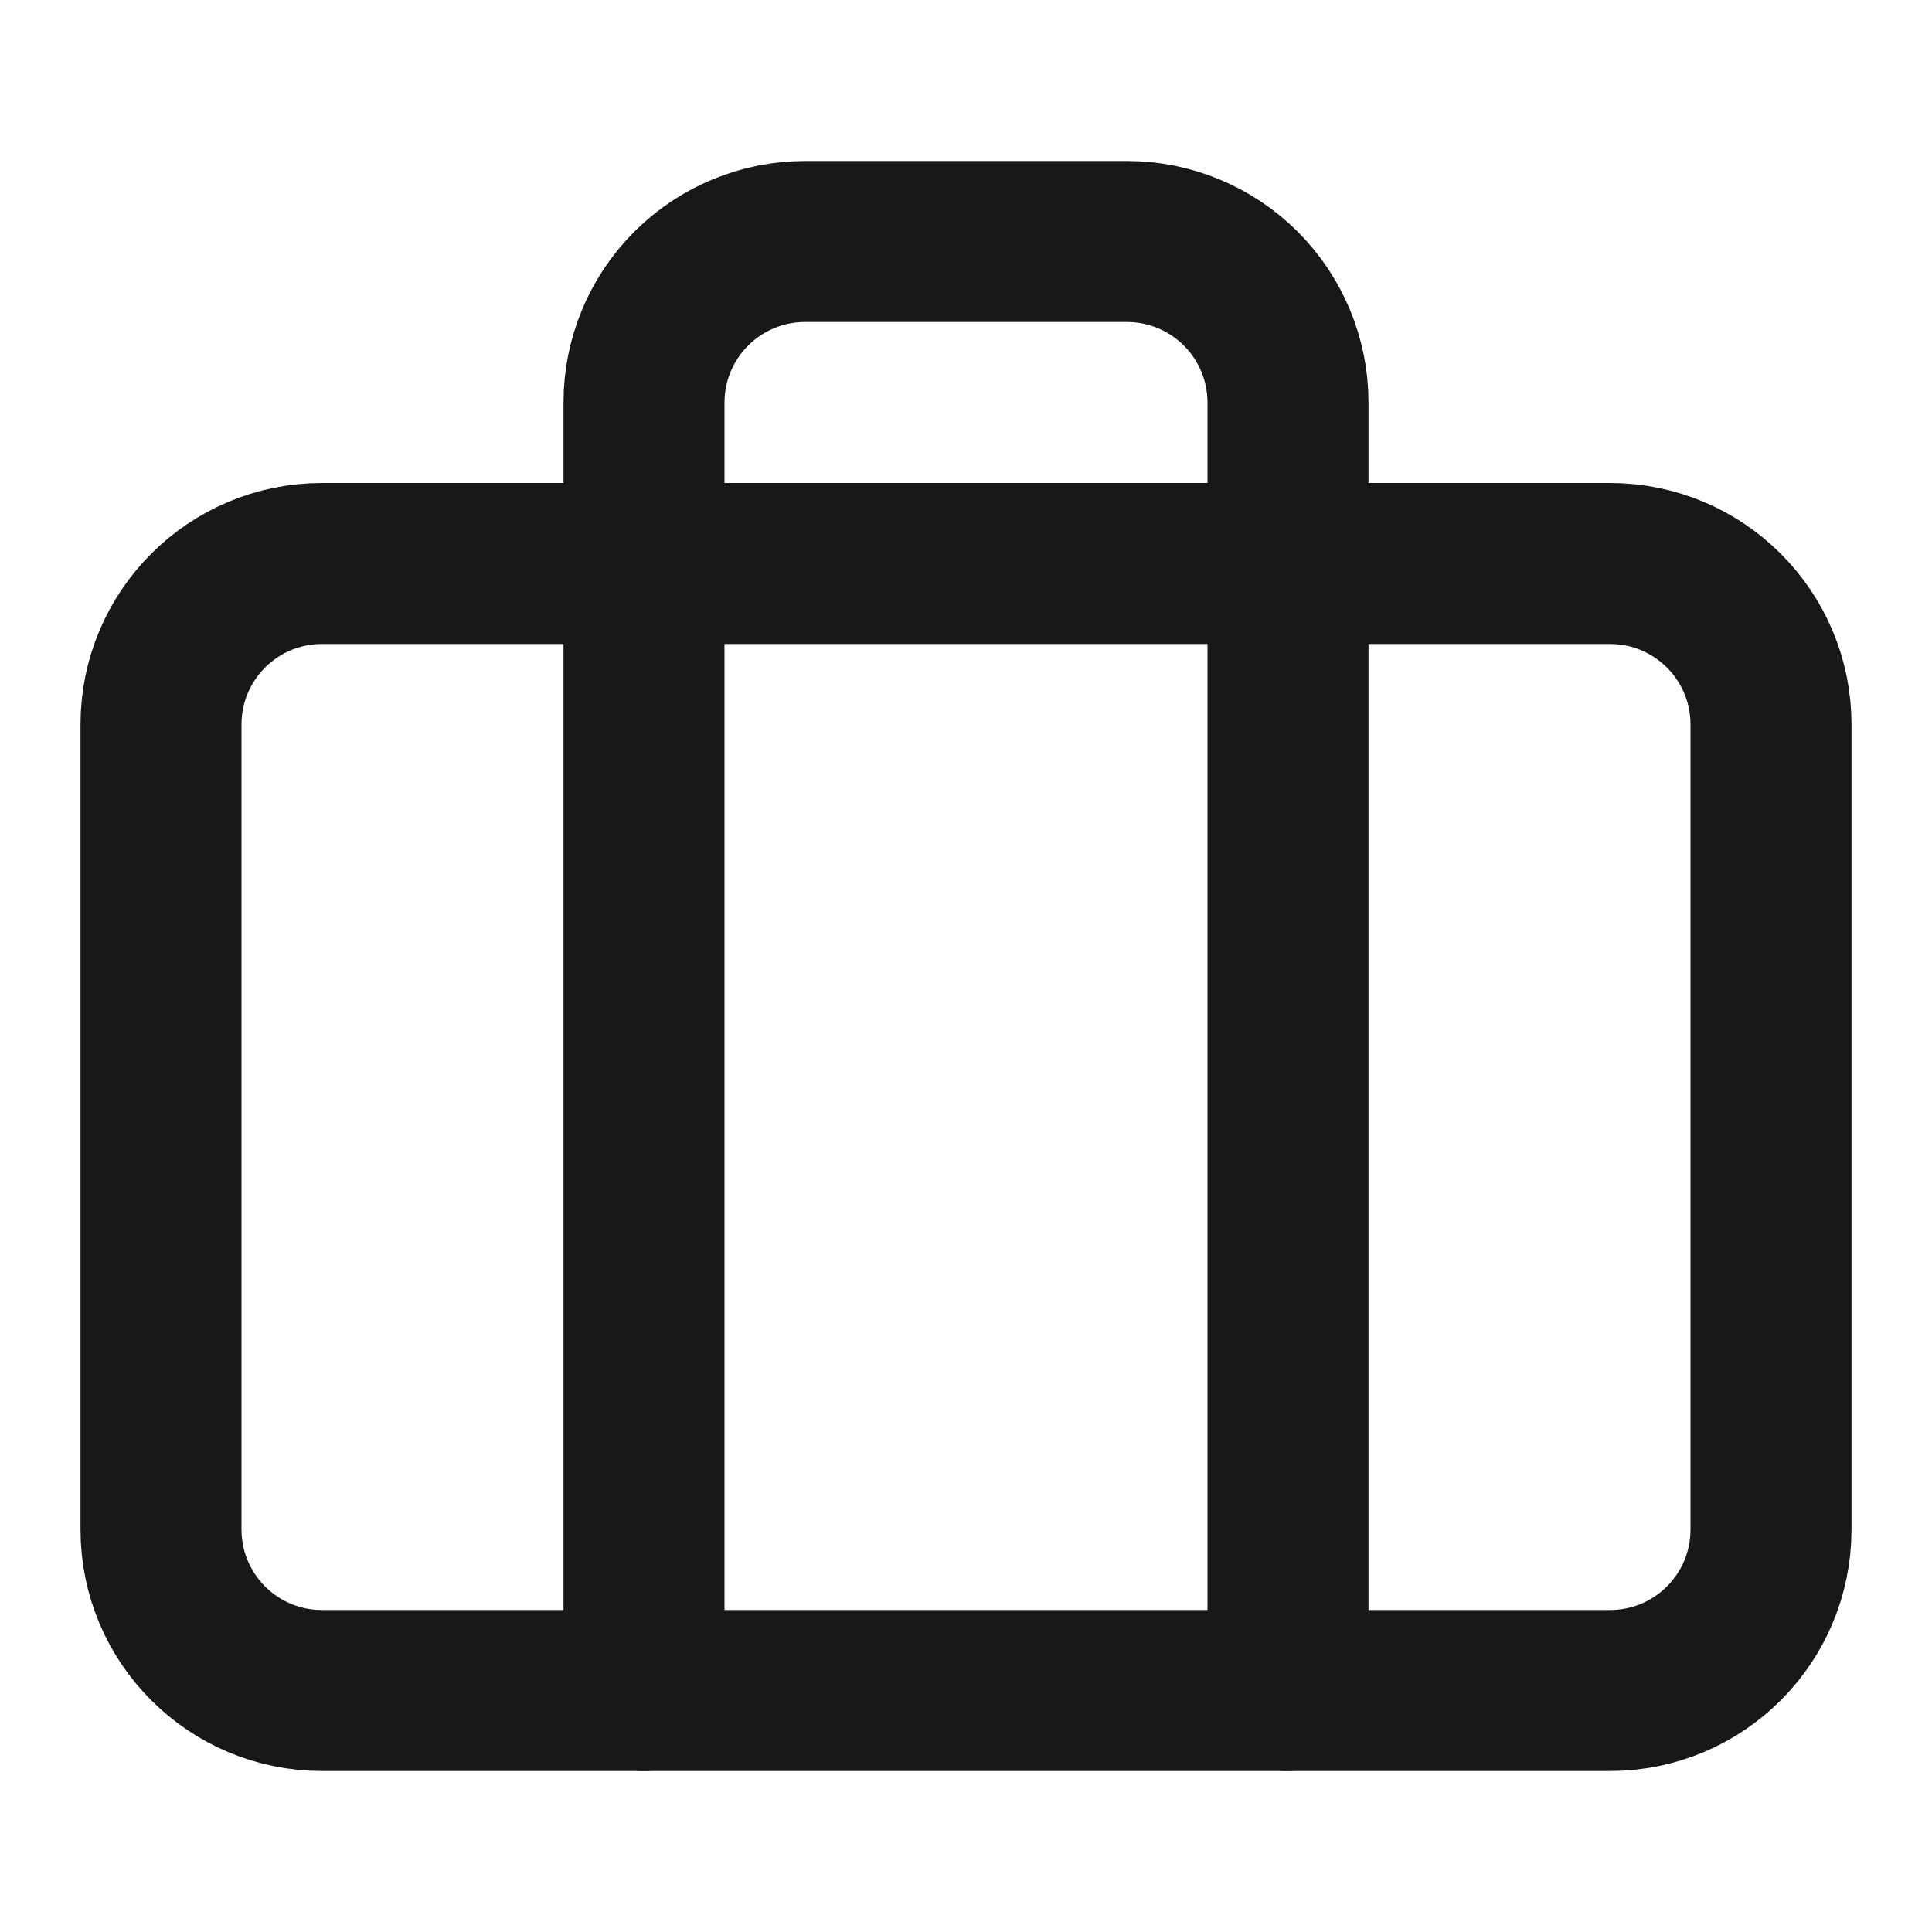
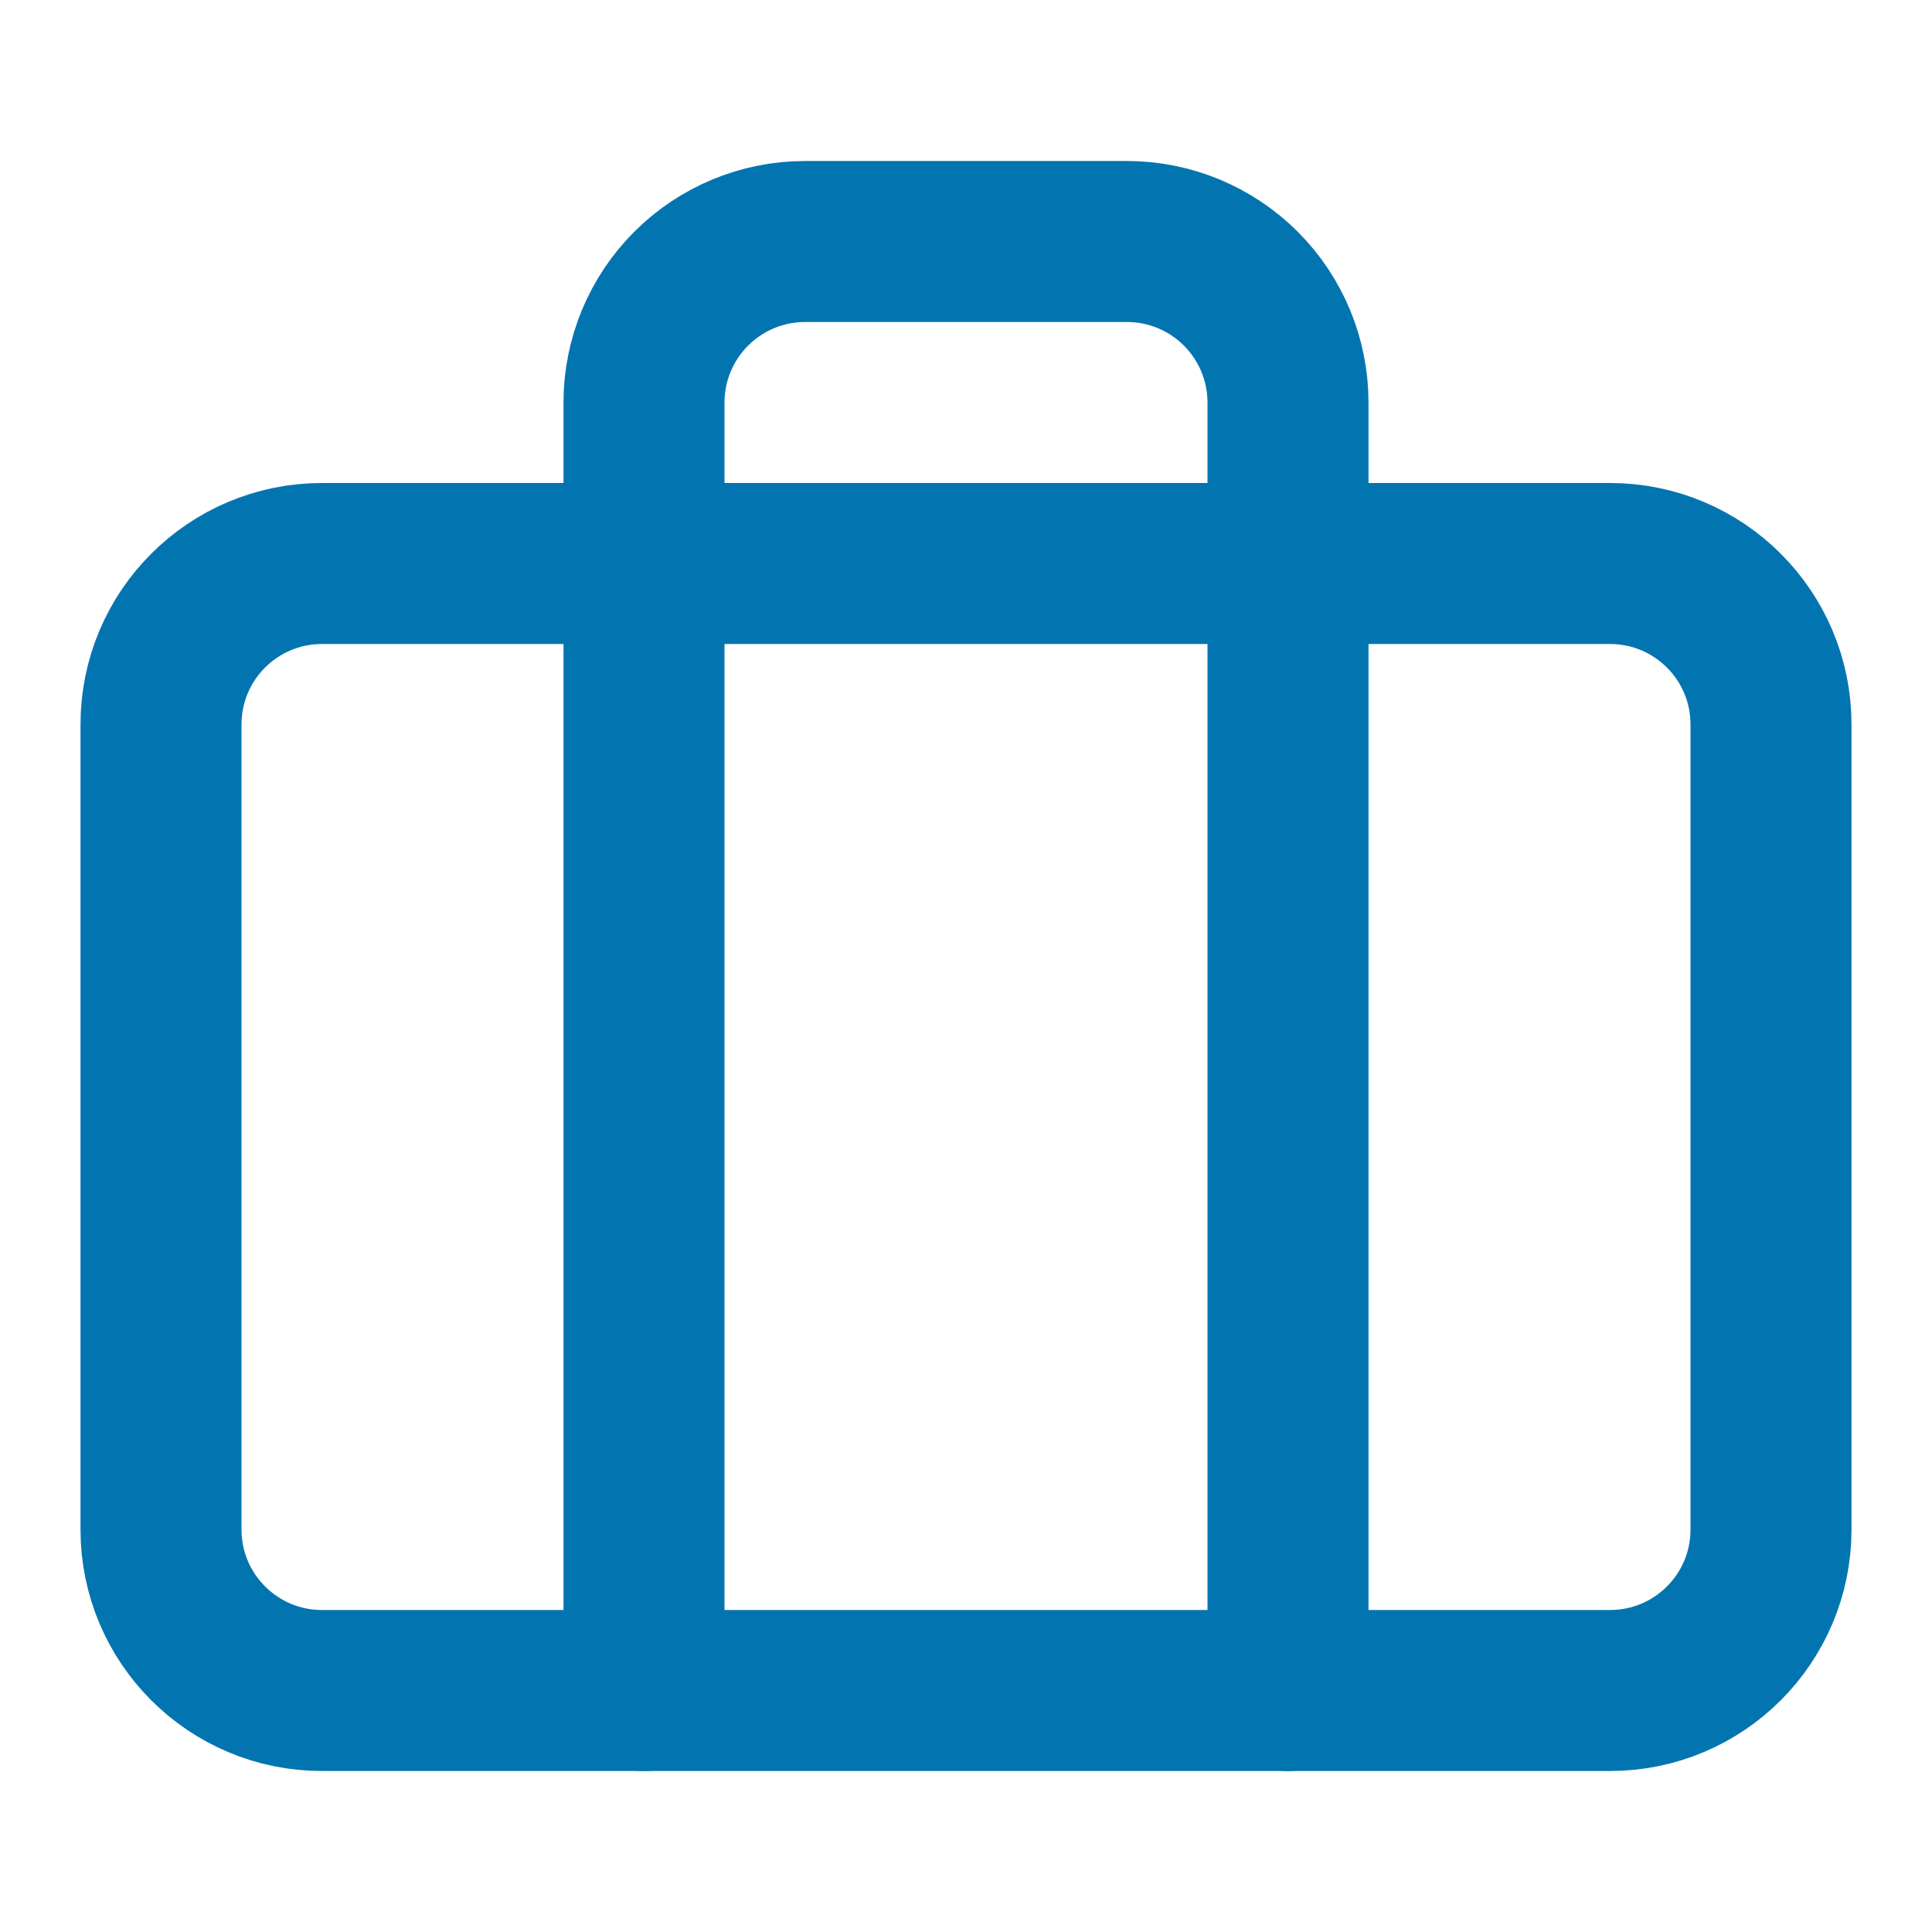
<svg xmlns="http://www.w3.org/2000/svg" width="24" height="24" viewBox="0 0 24 24" fill="none">
-   <path d="M20 7H4C2.895 7 2 7.895 2 9V19C2 20.105 2.895 21 4 21H20C21.105 21 22 20.105 22 19V9C22 7.895 21.105 7 20 7Z" stroke="#181818" stroke-width="2" stroke-linecap="round" stroke-linejoin="round" />
-   <path d="M16 21V5C16 4.47 15.789 3.961 15.414 3.586C15.039 3.211 14.53 3 14 3H10C9.47 3 8.961 3.211 8.586 3.586C8.211 3.961 8 4.47 8 5V21" stroke="#181818" stroke-width="2" stroke-linecap="round" stroke-linejoin="round" />
+   <path d="M20 7H4C2.895 7 2 7.895 2 9V19C2 20.105 2.895 21 4 21H20C21.105 21 22 20.105 22 19V9C22 7.895 21.105 7 20 7Z" stroke="#0275B1" stroke-width="2" stroke-linecap="round" stroke-linejoin="round" />
+   <path d="M16 21V5C16 4.47 15.789 3.961 15.414 3.586C15.039 3.211 14.53 3 14 3H10C9.47 3 8.961 3.211 8.586 3.586C8.211 3.961 8 4.47 8 5V21" stroke="#0275B1" stroke-width="2" stroke-linecap="round" stroke-linejoin="round" />
</svg>
